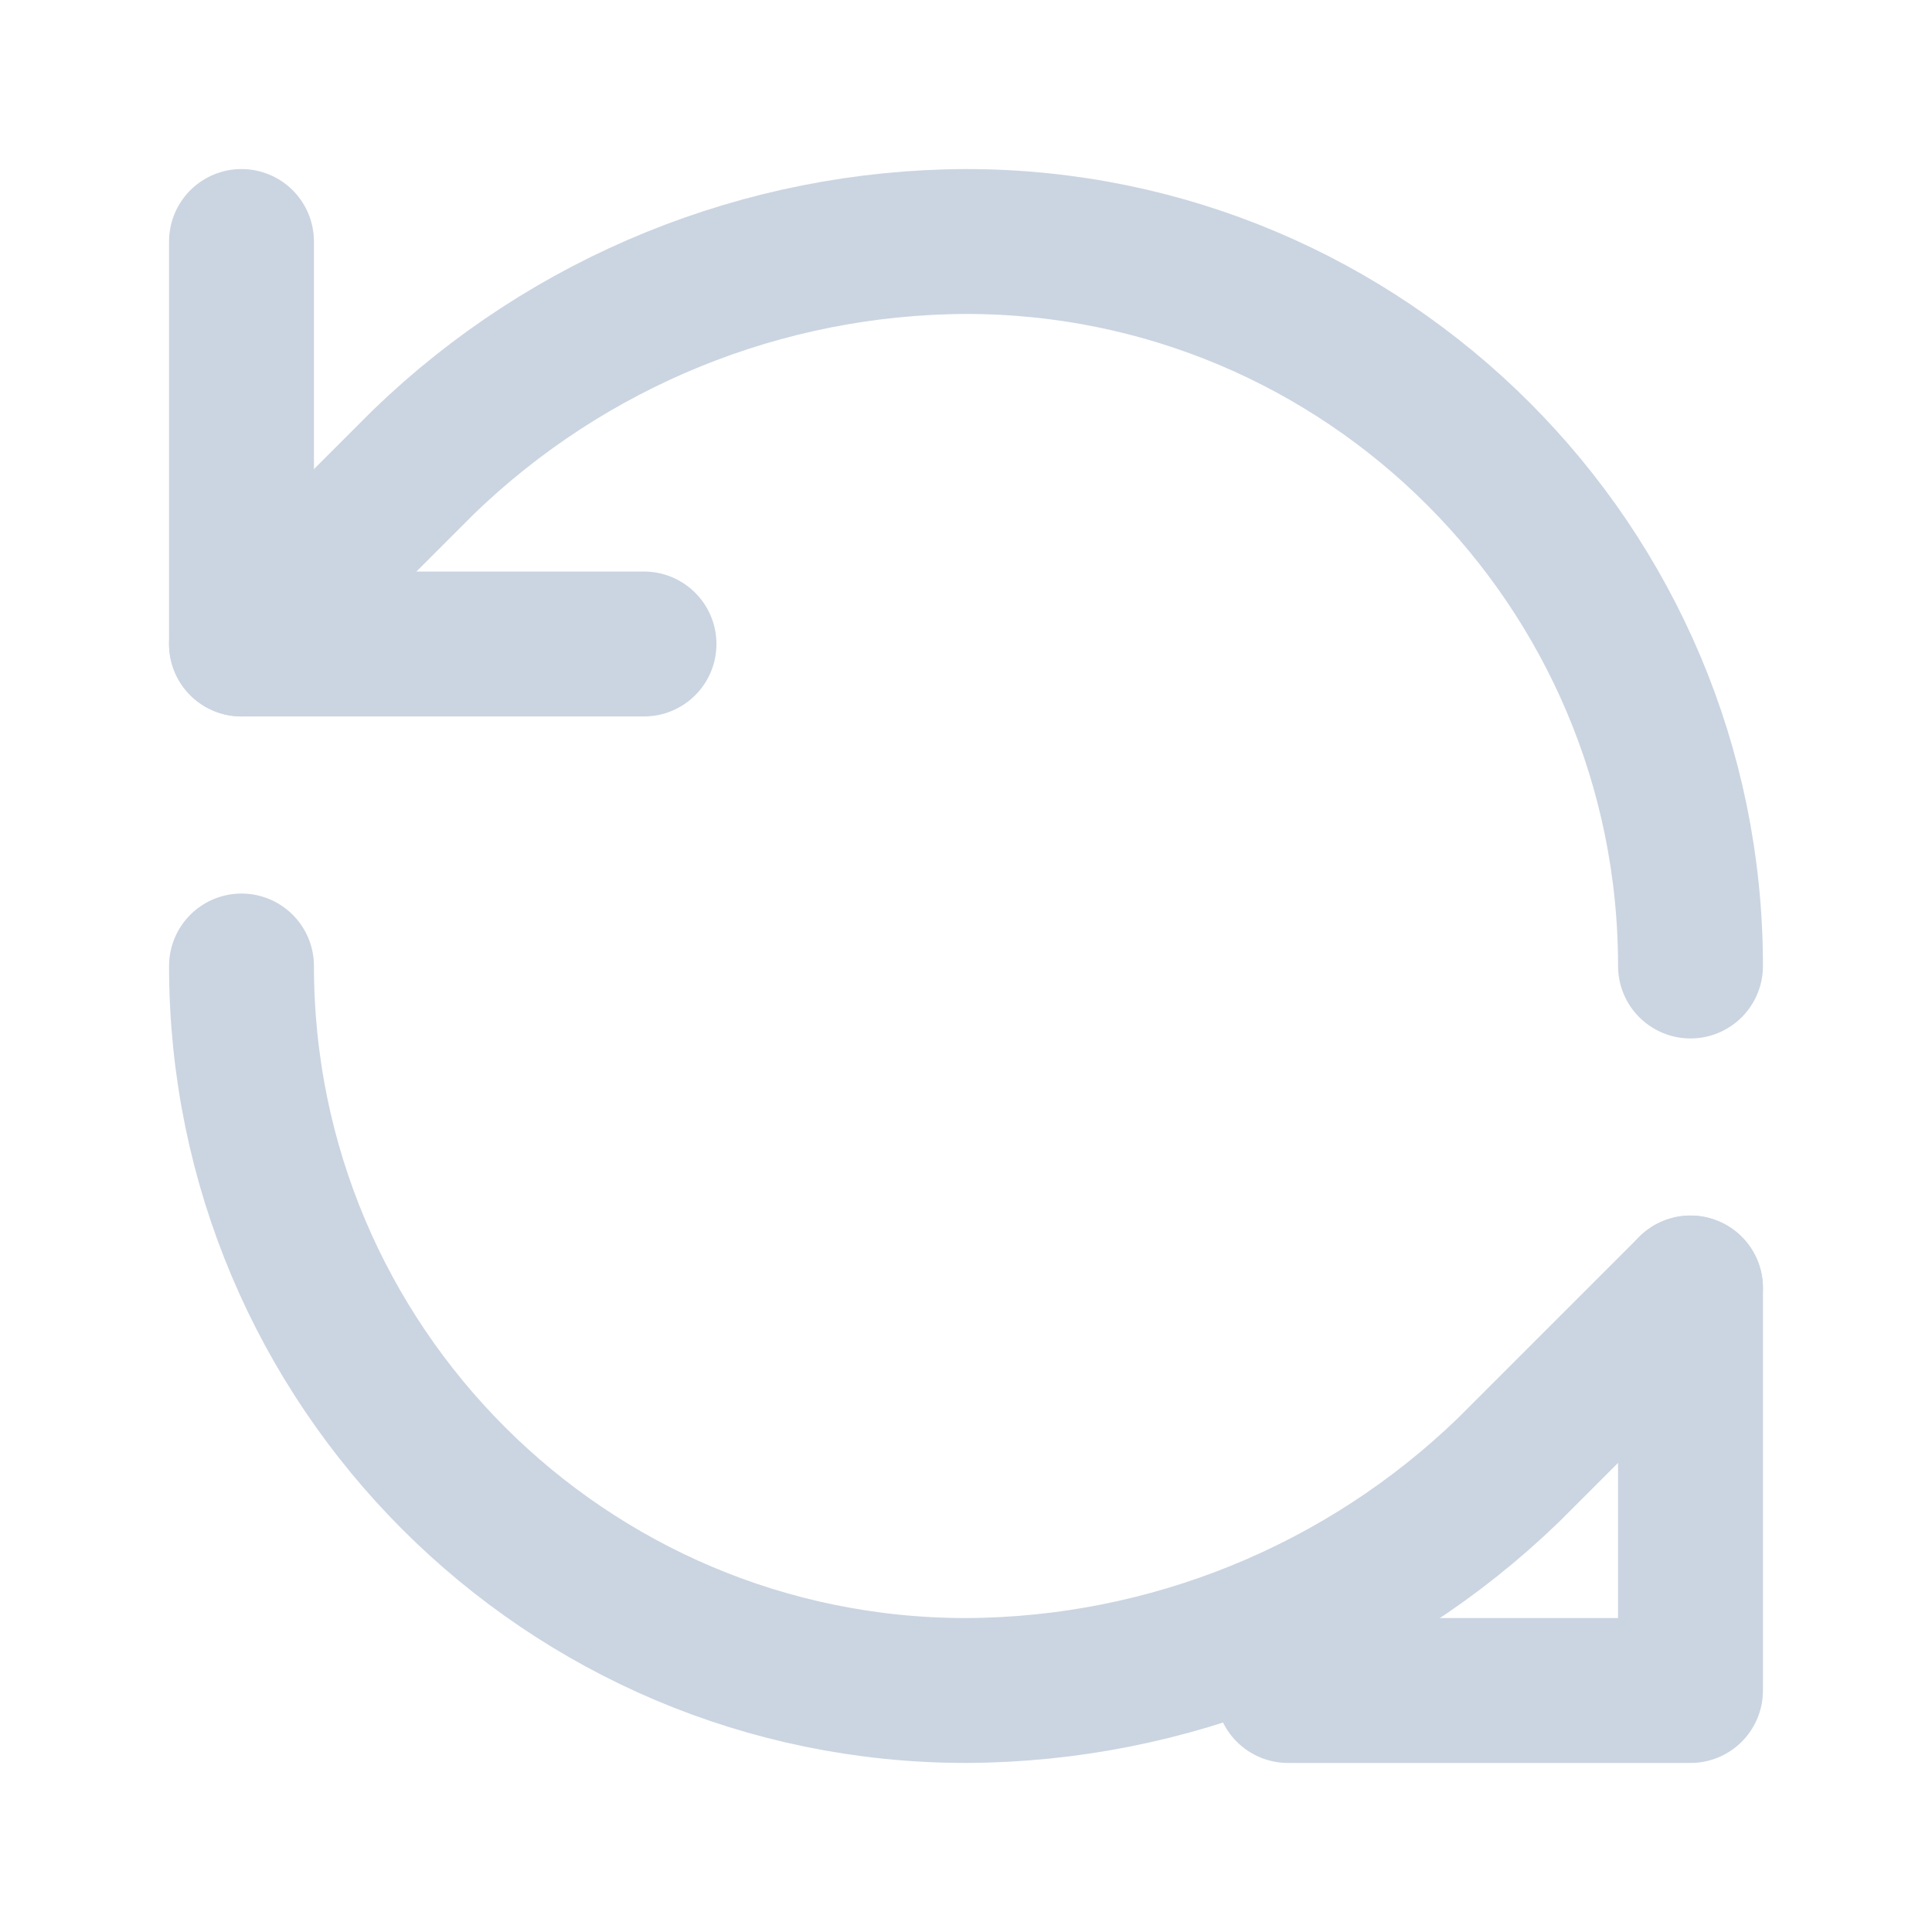
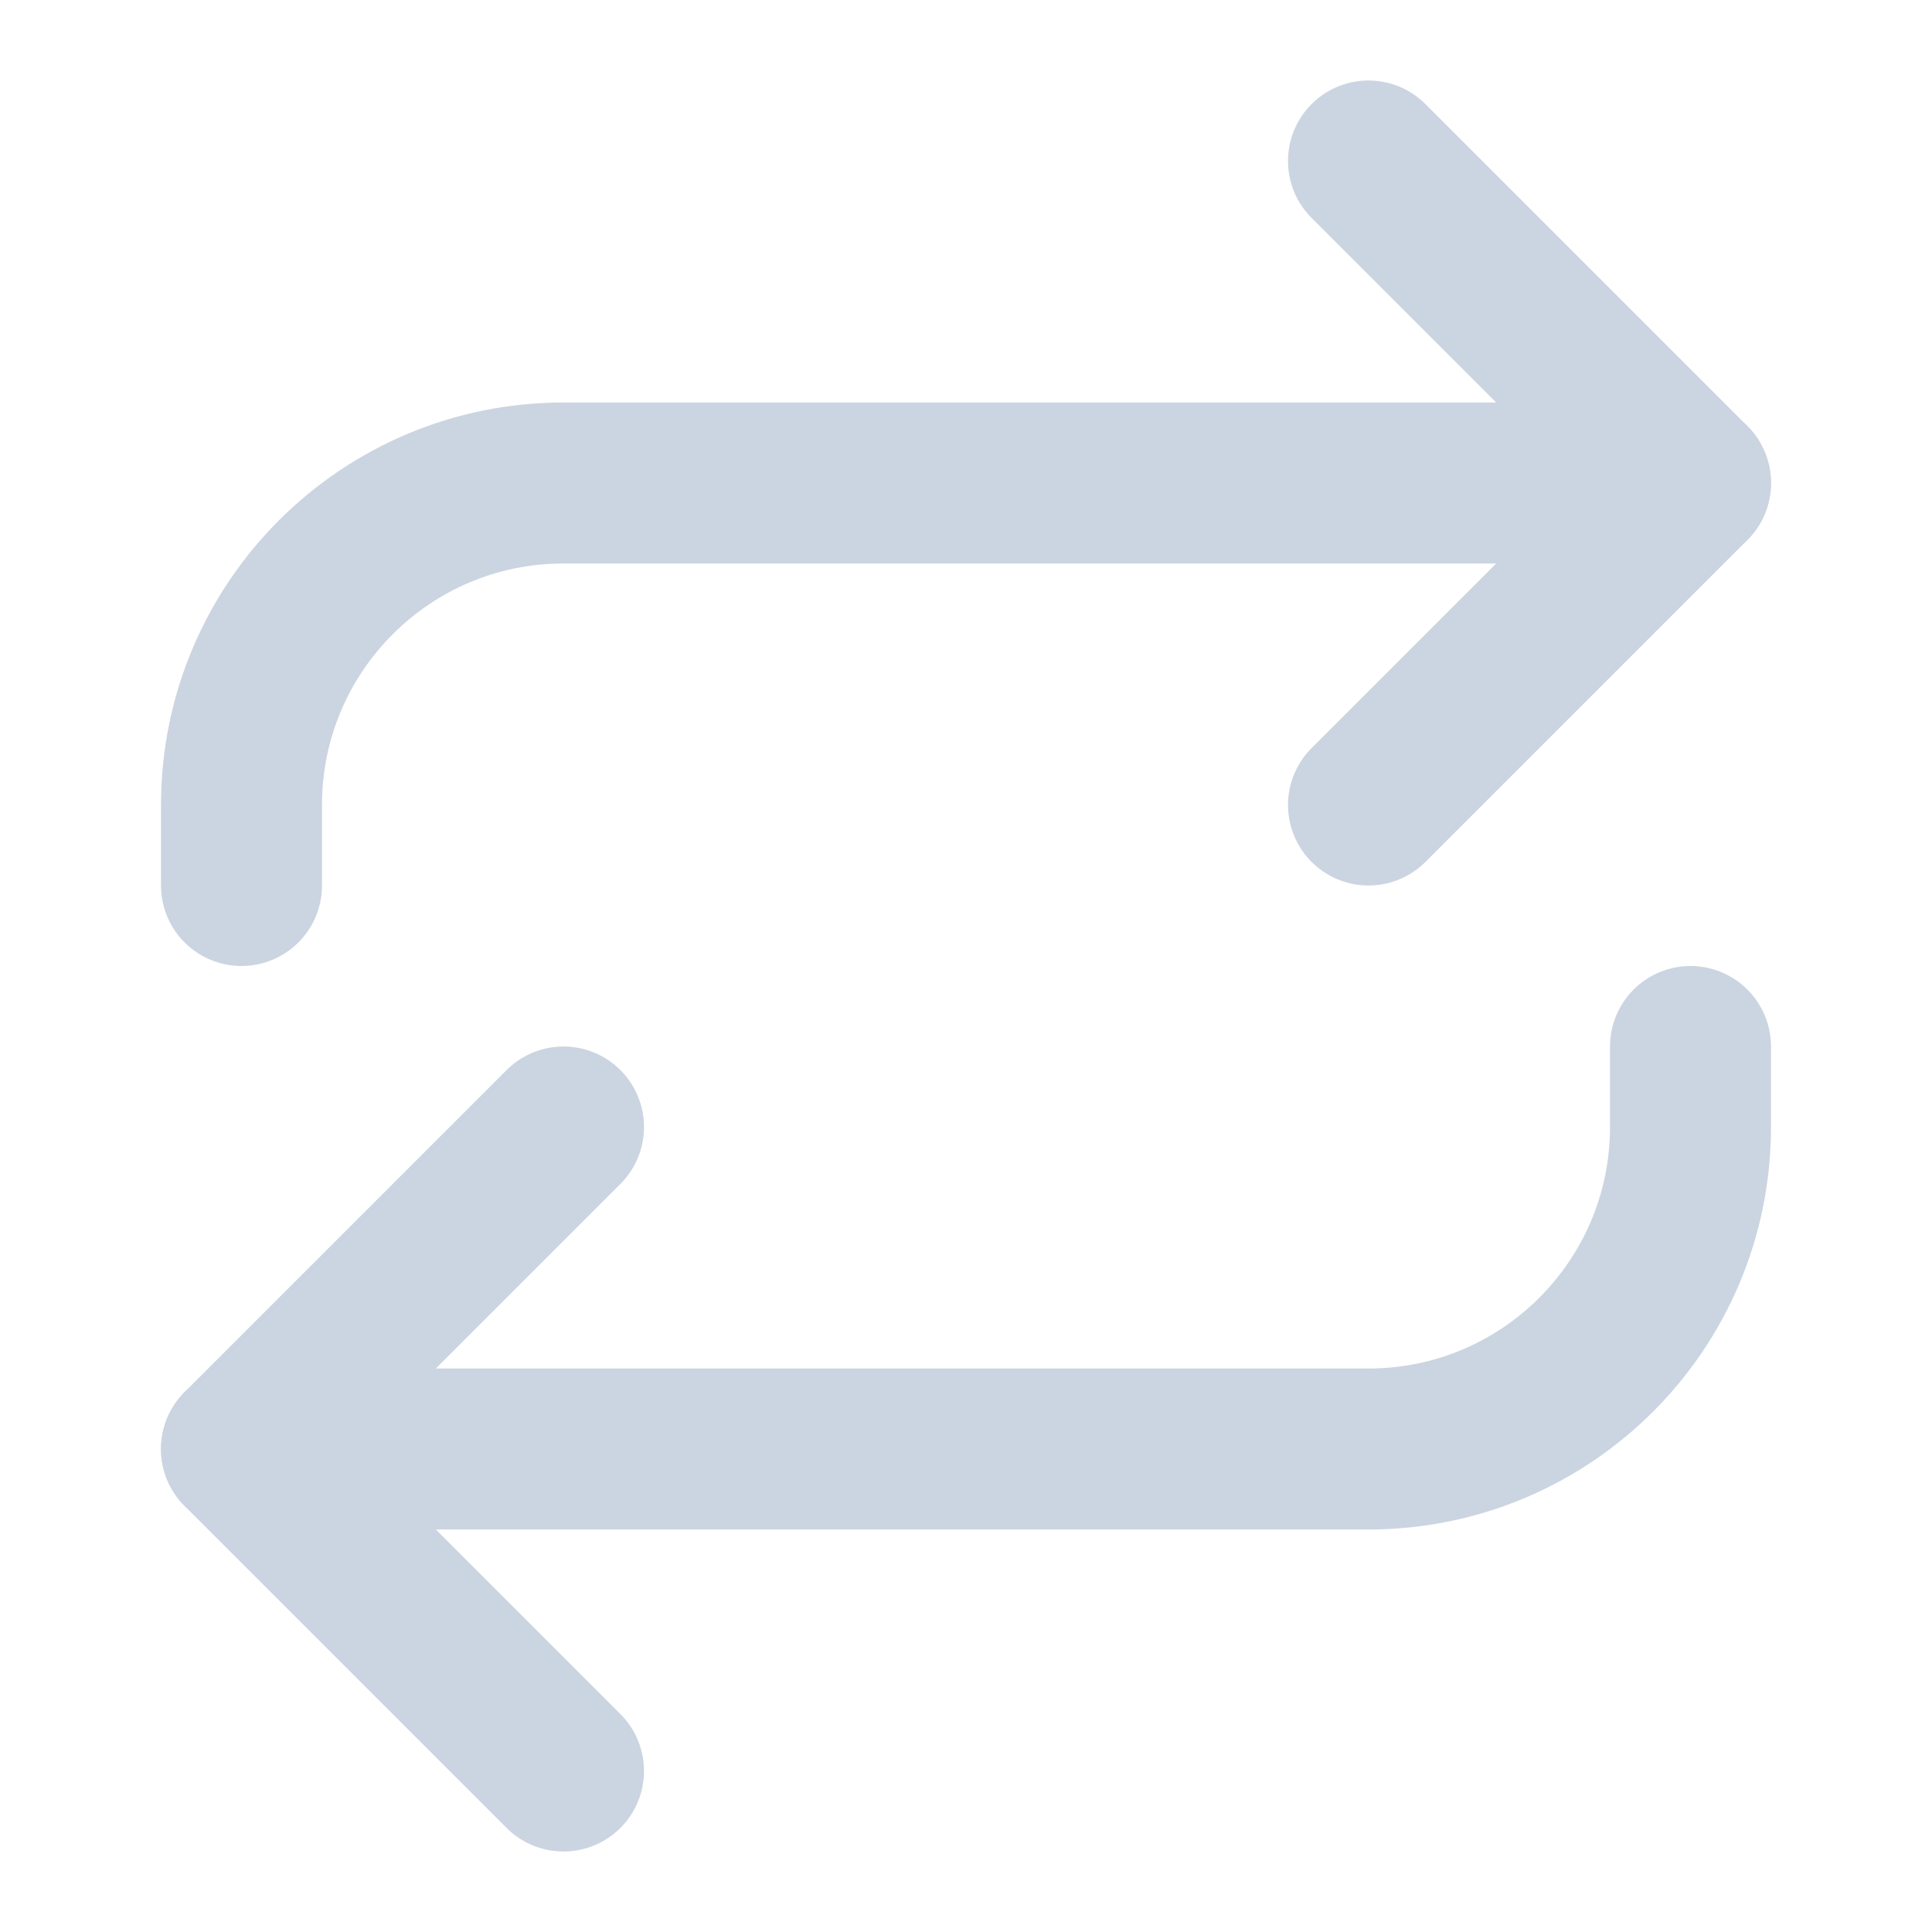
- <svg xmlns="http://www.w3.org/2000/svg" width="20" height="20" viewBox="0 0 24 24" fill="none" stroke="#cbd5e1" stroke-width="1.8" stroke-linecap="round" stroke-linejoin="round">
-   <path d="M21 12a9 9 0 0 0-9-9 9.75 9.75 0 0 0-6.74 2.74L3 8" />
-   <path d="M3 3v5h5" />
-   <path d="M3 12a9 9 0 0 0 9 9 9.75 9.75 0 0 0 6.74-2.74L21 16" />
-   <path d="M16 21h5v-5" />
+ <svg xmlns="http://www.w3.org/2000/svg" width="20" height="20" viewBox="0 0 24 24" fill="none" stroke="#cbd5e1" stroke-width="2" stroke-linecap="round" stroke-linejoin="round">
+   <path d="m17 2 4 4-4 4" />
+   <path d="M3 11v-1a4 4 0 0 1 4-4h14" />
+   <path d="m7 22-4-4 4-4" />
+   <path d="M21 13v1a4 4 0 0 1-4 4H3" />
</svg>
